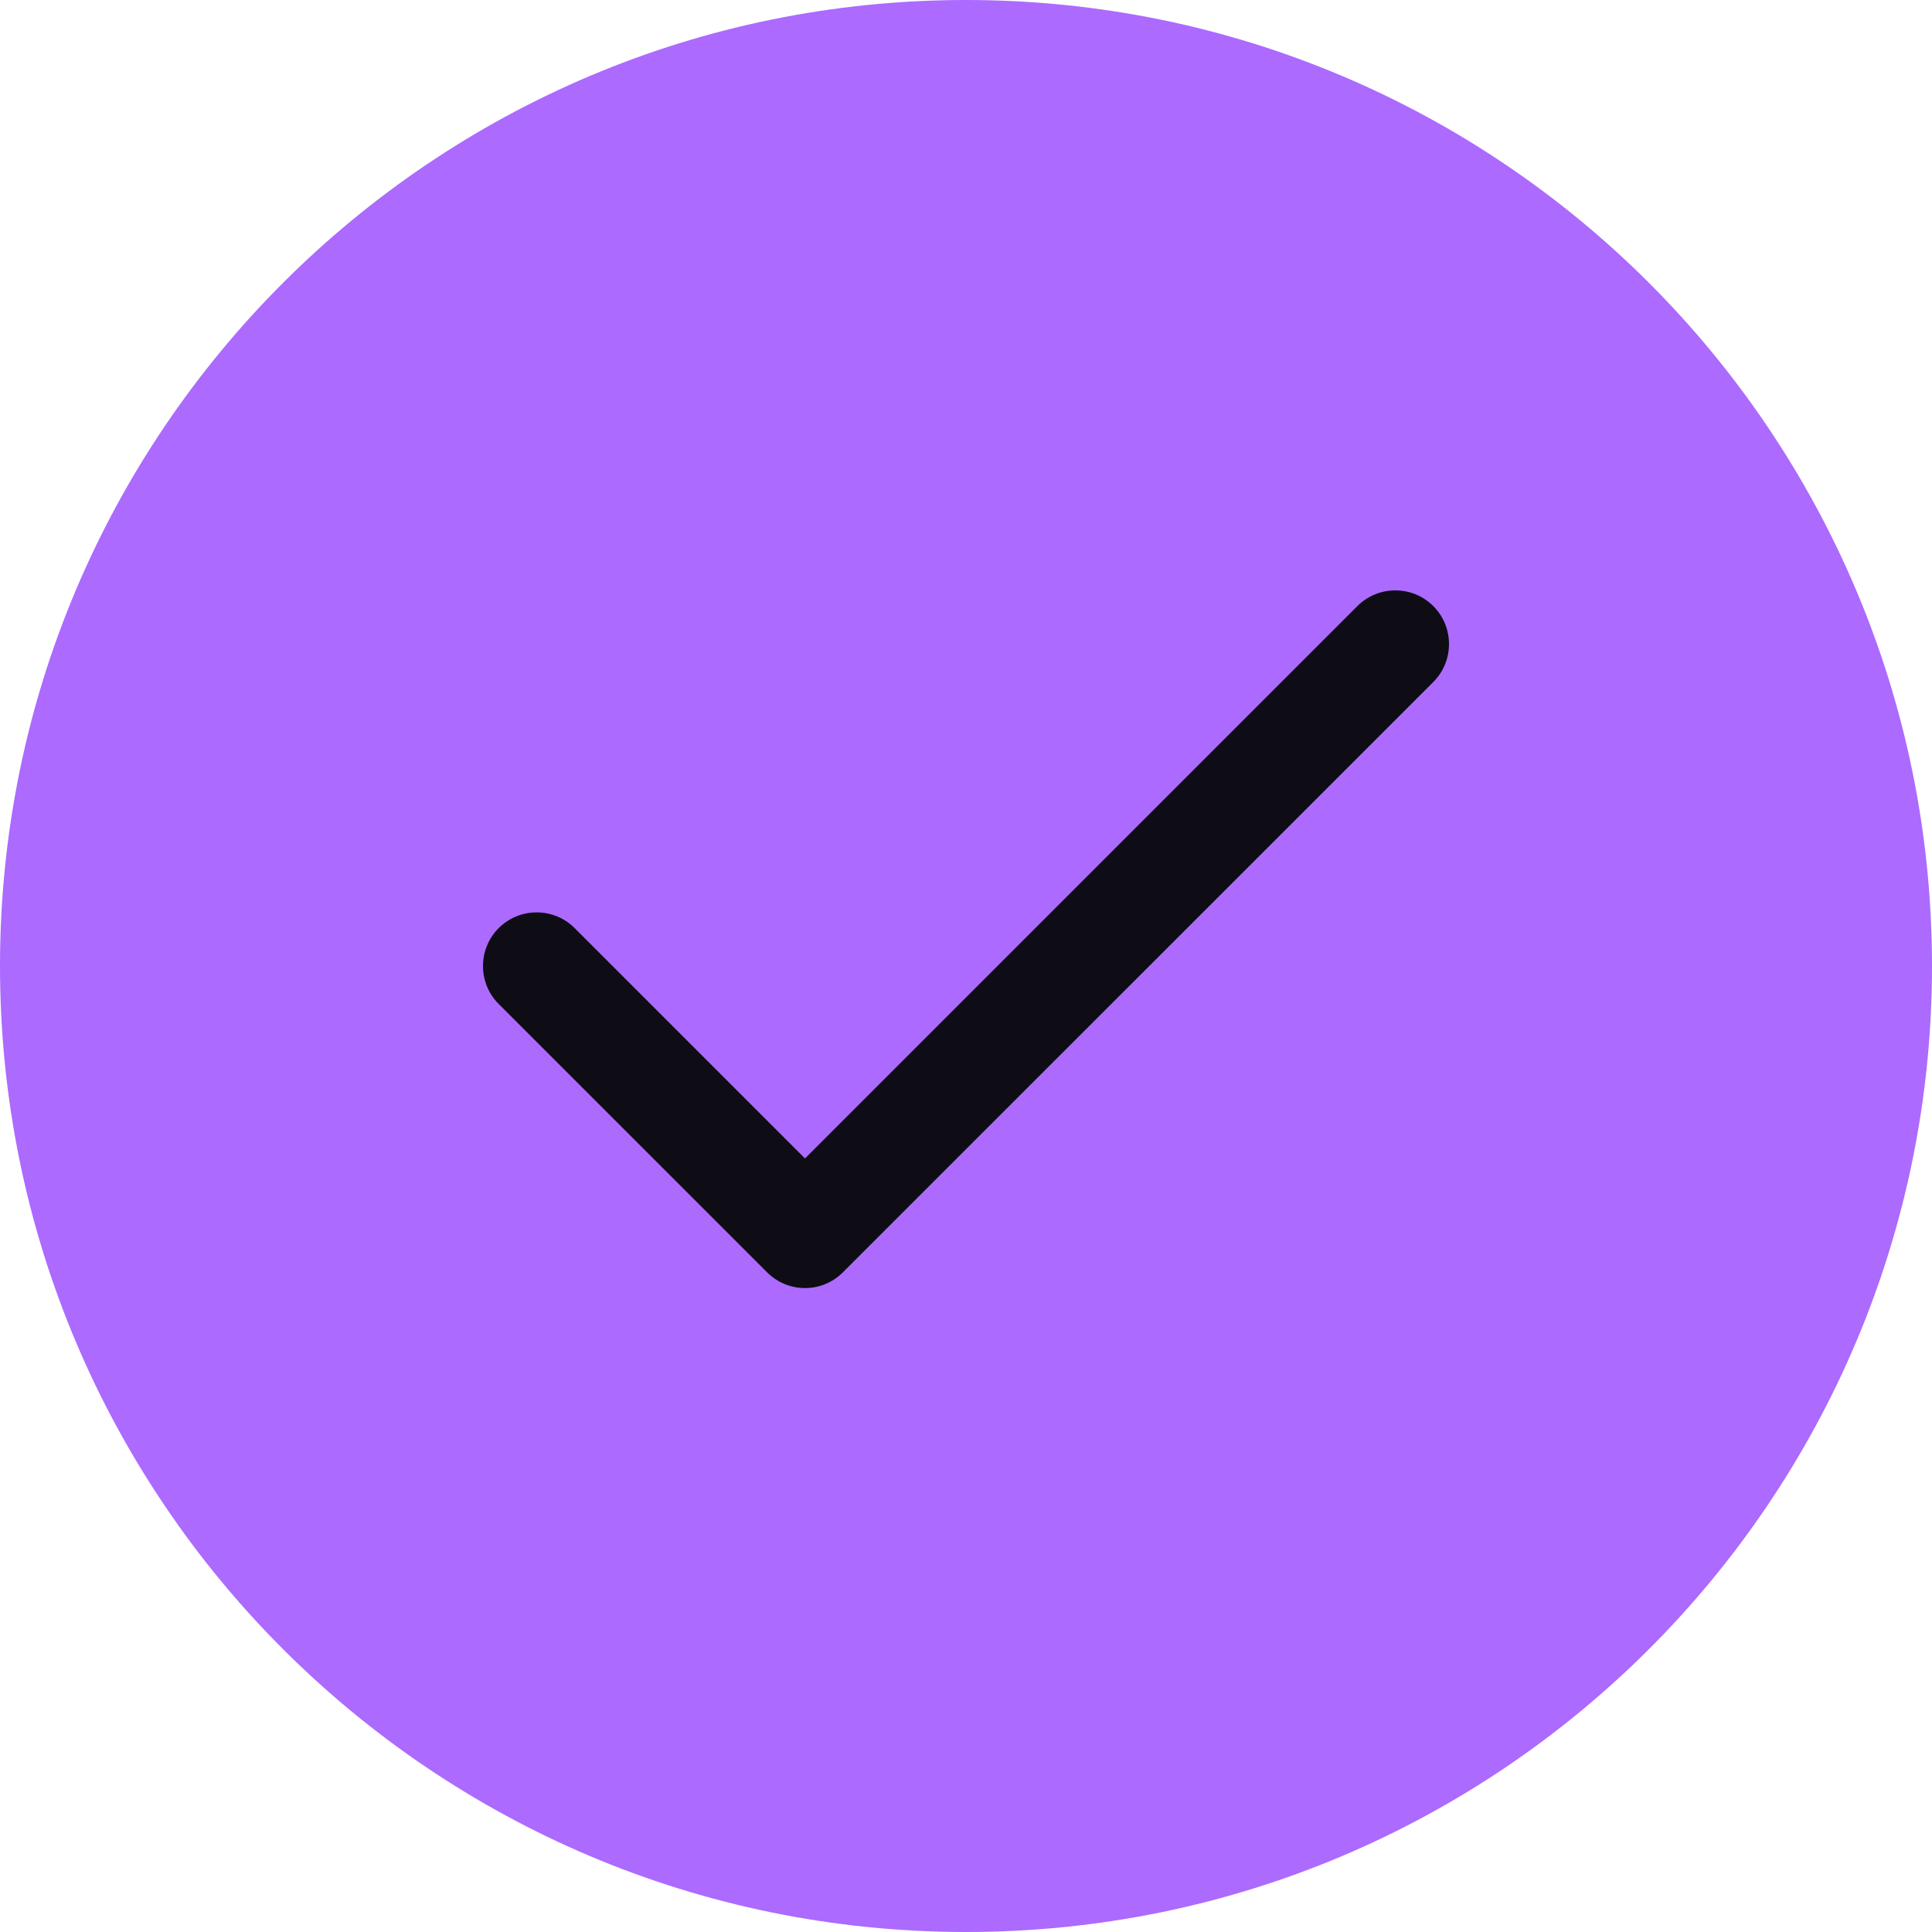
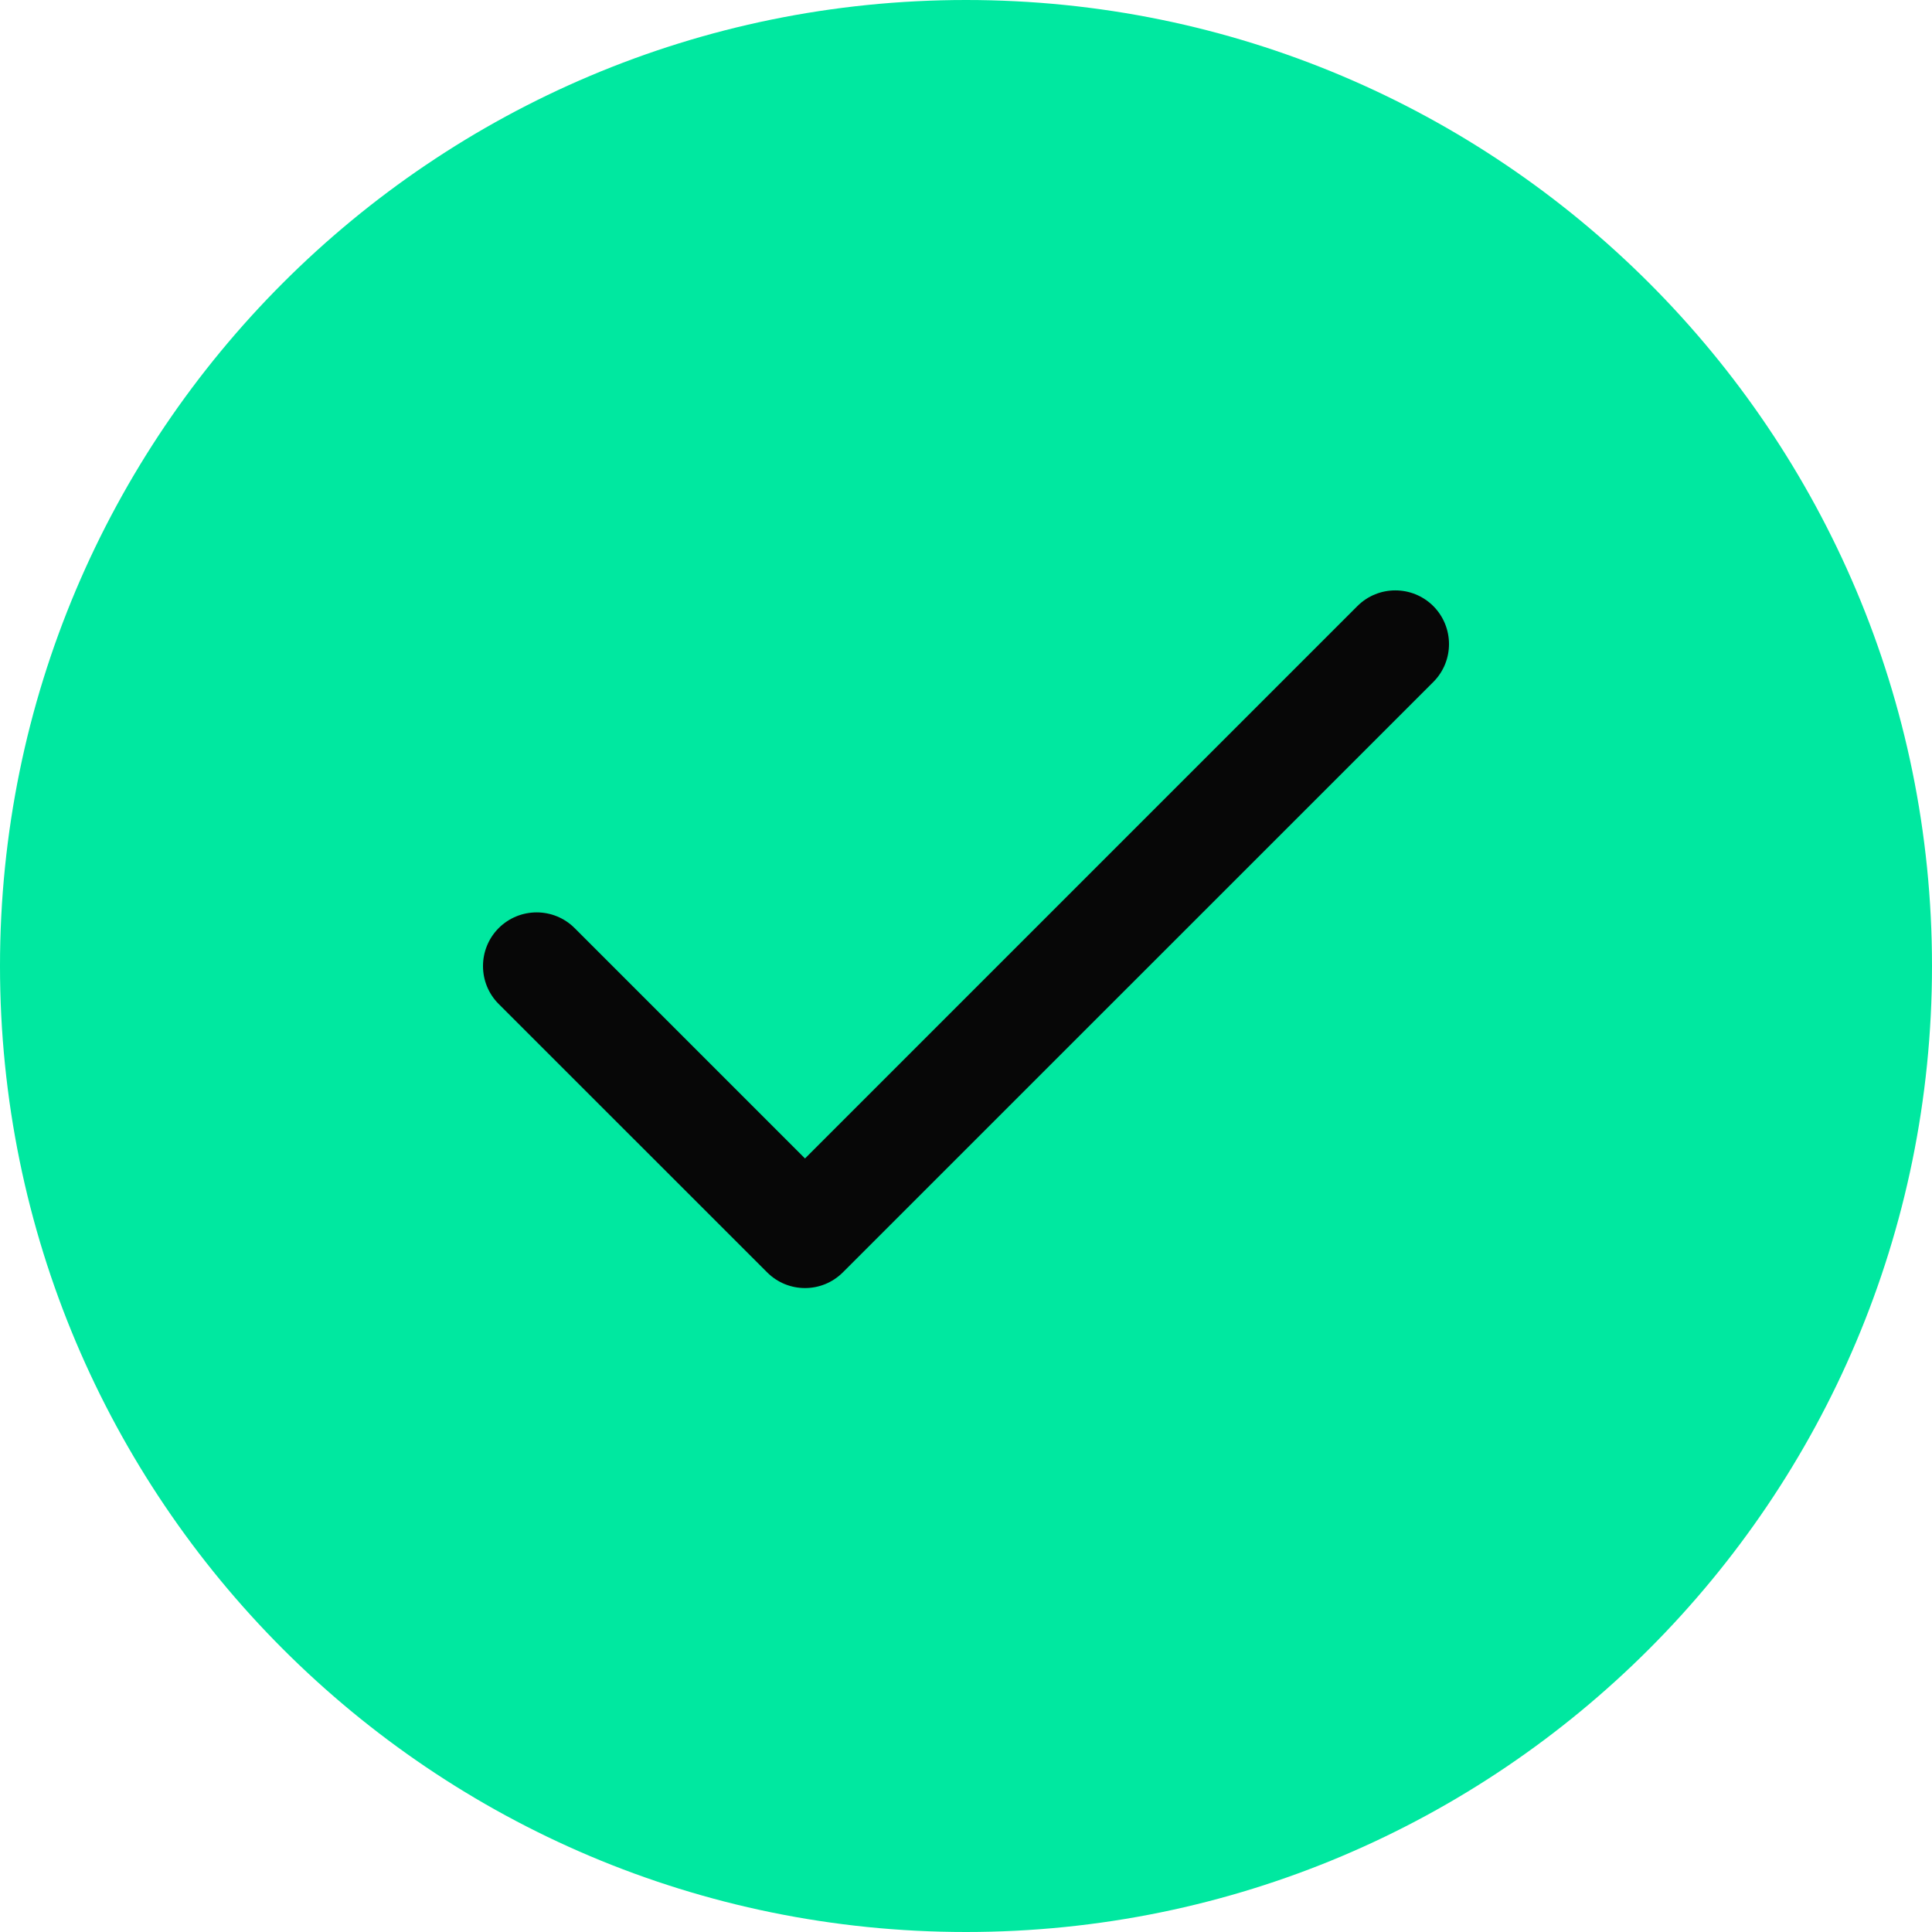
<svg xmlns="http://www.w3.org/2000/svg" width="24" height="24" viewBox="0 0 24 24" fill="none">
-   <rect width="24" height="24" rx="12" fill="#AC6AFF" />
-   <path fill-rule="evenodd" clip-rule="evenodd" d="M17.805 7.529C18.065 7.79 18.065 8.212 17.805 8.472L10.471 15.805C10.211 16.066 9.789 16.066 9.529 15.805L6.195 12.472C5.935 12.212 5.935 11.79 6.195 11.529C6.456 11.269 6.878 11.269 7.138 11.529L10 14.391L16.862 7.529C17.122 7.269 17.544 7.269 17.805 7.529Z" fill="#0E0C15" />
+   <rect width="24" height="24" rx="12" fill="#00E8A0" />
+   <path fill-rule="evenodd" clip-rule="evenodd" d="M17.805 7.529C18.065 7.79 18.065 8.212 17.805 8.472L10.471 15.805C10.211 16.066 9.789 16.066 9.529 15.805L6.195 12.472C5.935 12.212 5.935 11.79 6.195 11.529C6.456 11.269 6.878 11.269 7.138 11.529L10 14.391L16.862 7.529C17.122 7.269 17.544 7.269 17.805 7.529Z" fill="#070707" />
</svg>
